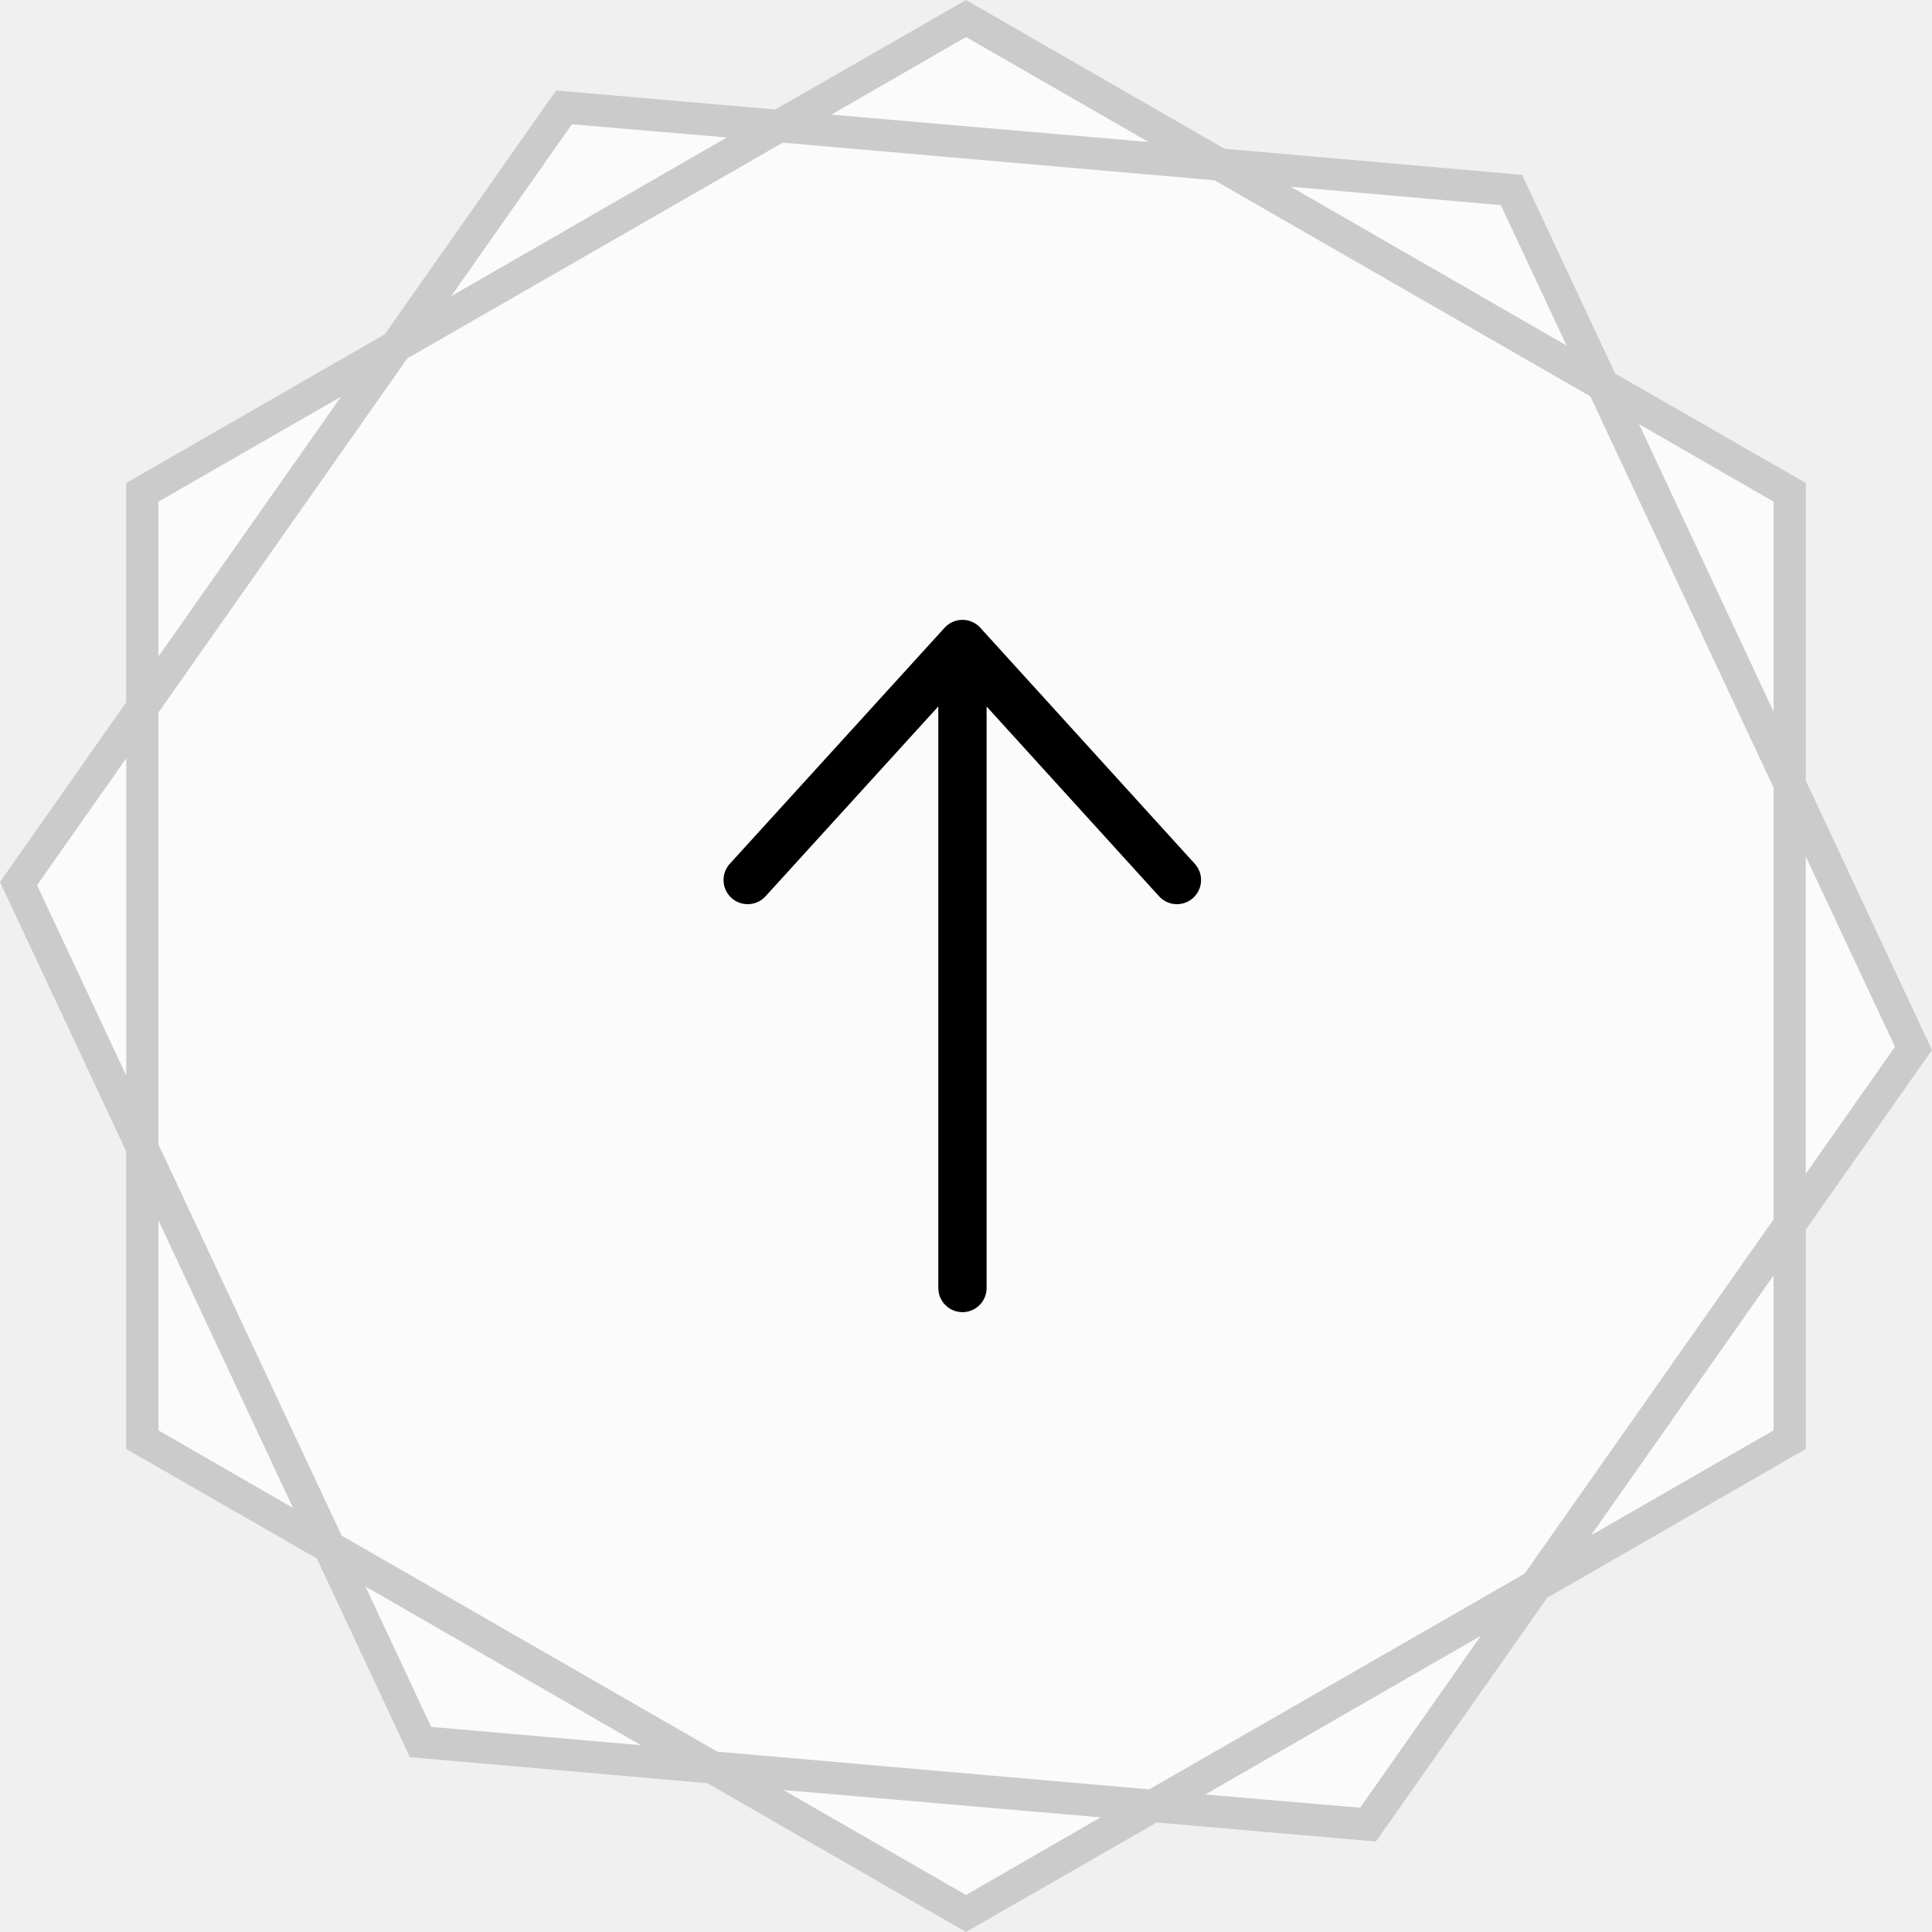
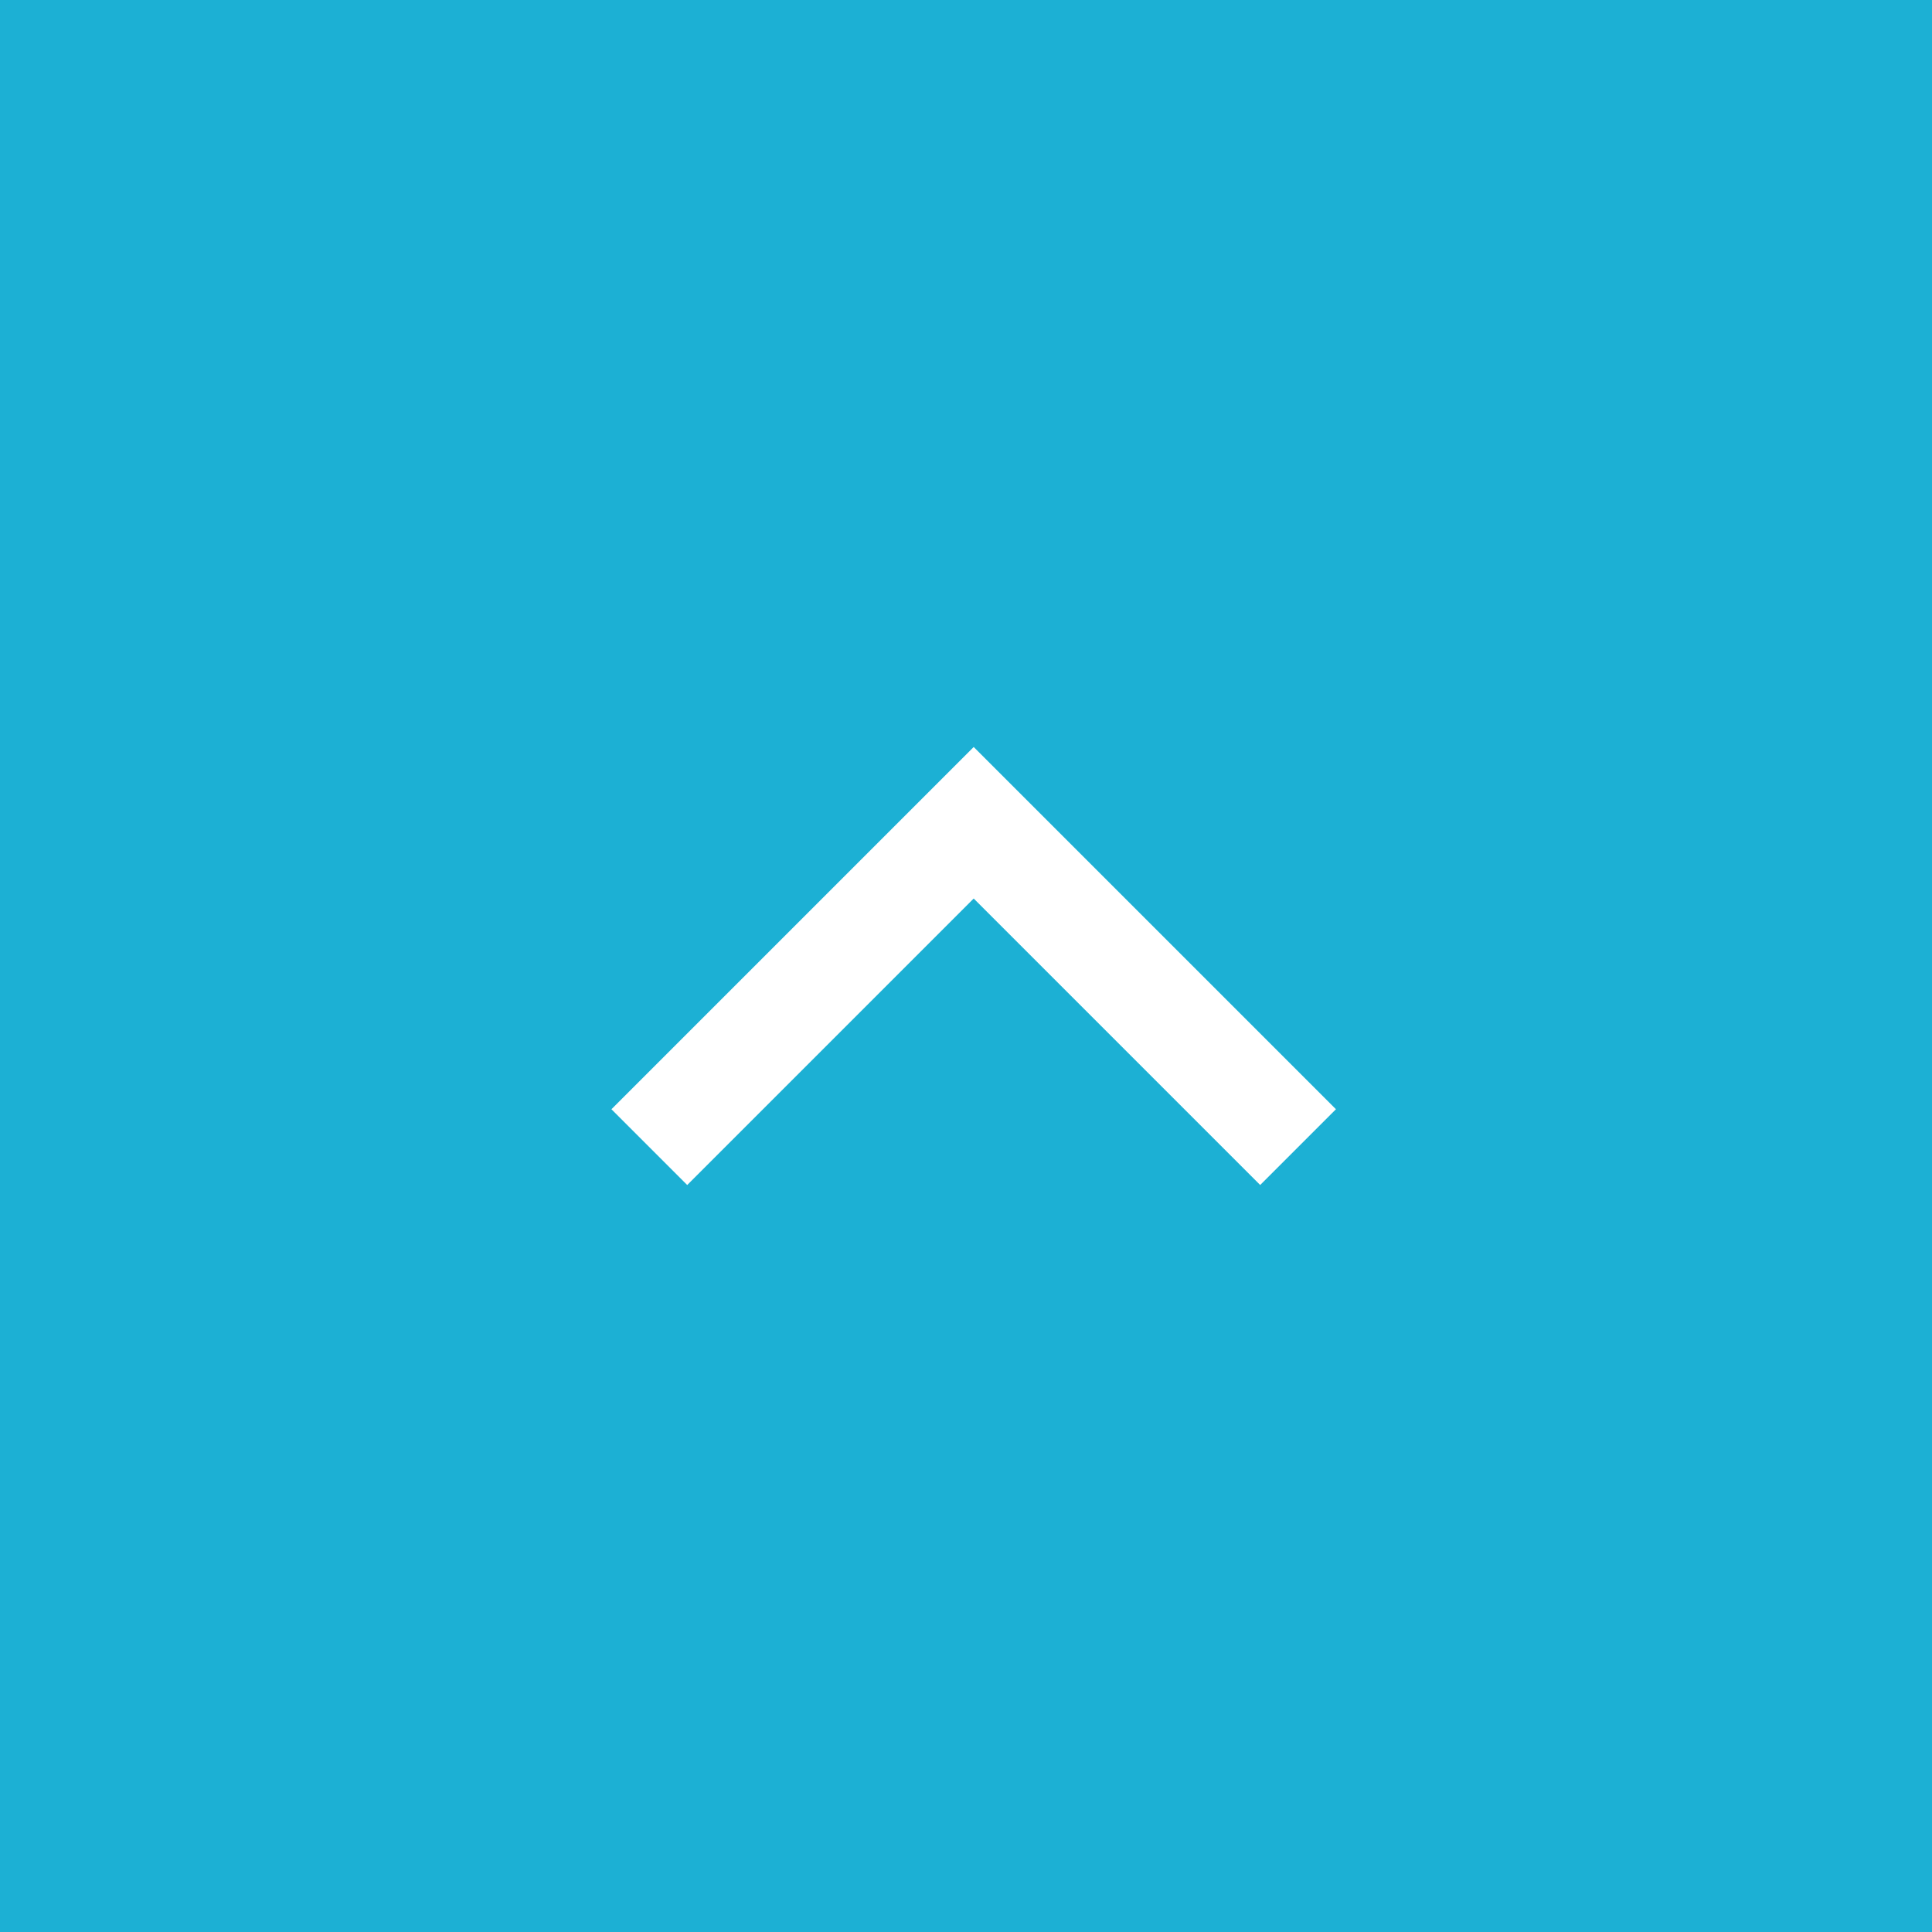
- <svg xmlns="http://www.w3.org/2000/svg" width="60" height="60" viewBox="0 0 60 60">
-   <g id="btn_top" transform="translate(-1530 -3631)">
-     <path id="패스_7093" data-name="패스 7093" d="M1547.5,3634.5l-4.932,7.256-8.105,4.818v6.973l-3.8,5.215,4.082,8.729-.283,8.276,6.461,3.571,2.211,5.669,9.58.906,7.313,4.309,6.576-3.628,6.234.907,5.387-7.767,7.539-4.251-.283-6.633,4.193-5.5-4.193-8.22v-8.956l-6.01-3.288-2.947-6.065-8.844-.681-7.936-4.364-5.668,3.571Z" fill="#fff" style="opacity:0.7" />
-     <path id="패스_6925" data-name="패스 6925" d="M1555.82,3634.56l4.18-2.41,5.67,3.26Zm-1.74-.16,5.92-3.4,8.03,4.62,9.24.81,2.89,6.17,5.92,3.4v9.24l3.92,8.37-3.92,5.58V3676l-8.03,4.62-5.32,7.57-6.81-.59L1560,3691l-8.03-4.62-9.24-.81-2.89-6.17-5.92-3.4v-9.24l-3.92-8.37,3.92-5.58V3646l8.03-4.62,5.32-7.57Zm-10.07,5.8,3.75-5.34,4.81.41Zm-1.36,1.93,11.66-6.7,13.41,1.17,11.67,6.71,5.69,12.15v13.41l-7.73,11-11.66,6.7-13.41-1.17-11.67-6.71-5.69-12.15v-13.41Zm-2.06,1.19-5.67,3.26v4.81Zm-6.67,11.23-2.77,3.94,2.77,5.91Zm1,14.35v6.52l4.18,2.41Zm6.43,11.37,2.04,4.36,6.52.57Zm12.98,6.32,5.67,3.26,4.18-2.41Zm13.1.14,4.81.41,3.75-5.34Zm11.98-8.05,5.67-3.26v-4.81Zm6.67-11.23,2.77-3.94-2.77-5.91Zm-1-14.35v-6.52l-4.18-2.41Zm-6.43-11.37-2.04-4.36-6.52-.57Z" fill="#CBCBCB" fill-rule="evenodd" />
-     <path id="패스_6926" data-name="패스 6926" d="M1553.22,3658.33l6.67-7.33m0,0,6.66,7.33m-6.66-7.33v20" fill="none" stroke="#000" stroke-linecap="round" stroke-linejoin="round" stroke-width="1.5" />
-   </g>
+ <svg xmlns="http://www.w3.org/2000/svg" width="64" height="64" viewBox="0 0 64 64" fill="none">
+   <rect width="64" height="64" fill="#1CB0D4" />
+   <path d="M44.255 36.745L41.745 39.255L32.255 29.765L22.765 39.255L20.255 36.745L32.255 24.745L44.255 36.745Z" fill="white" />
</svg>
